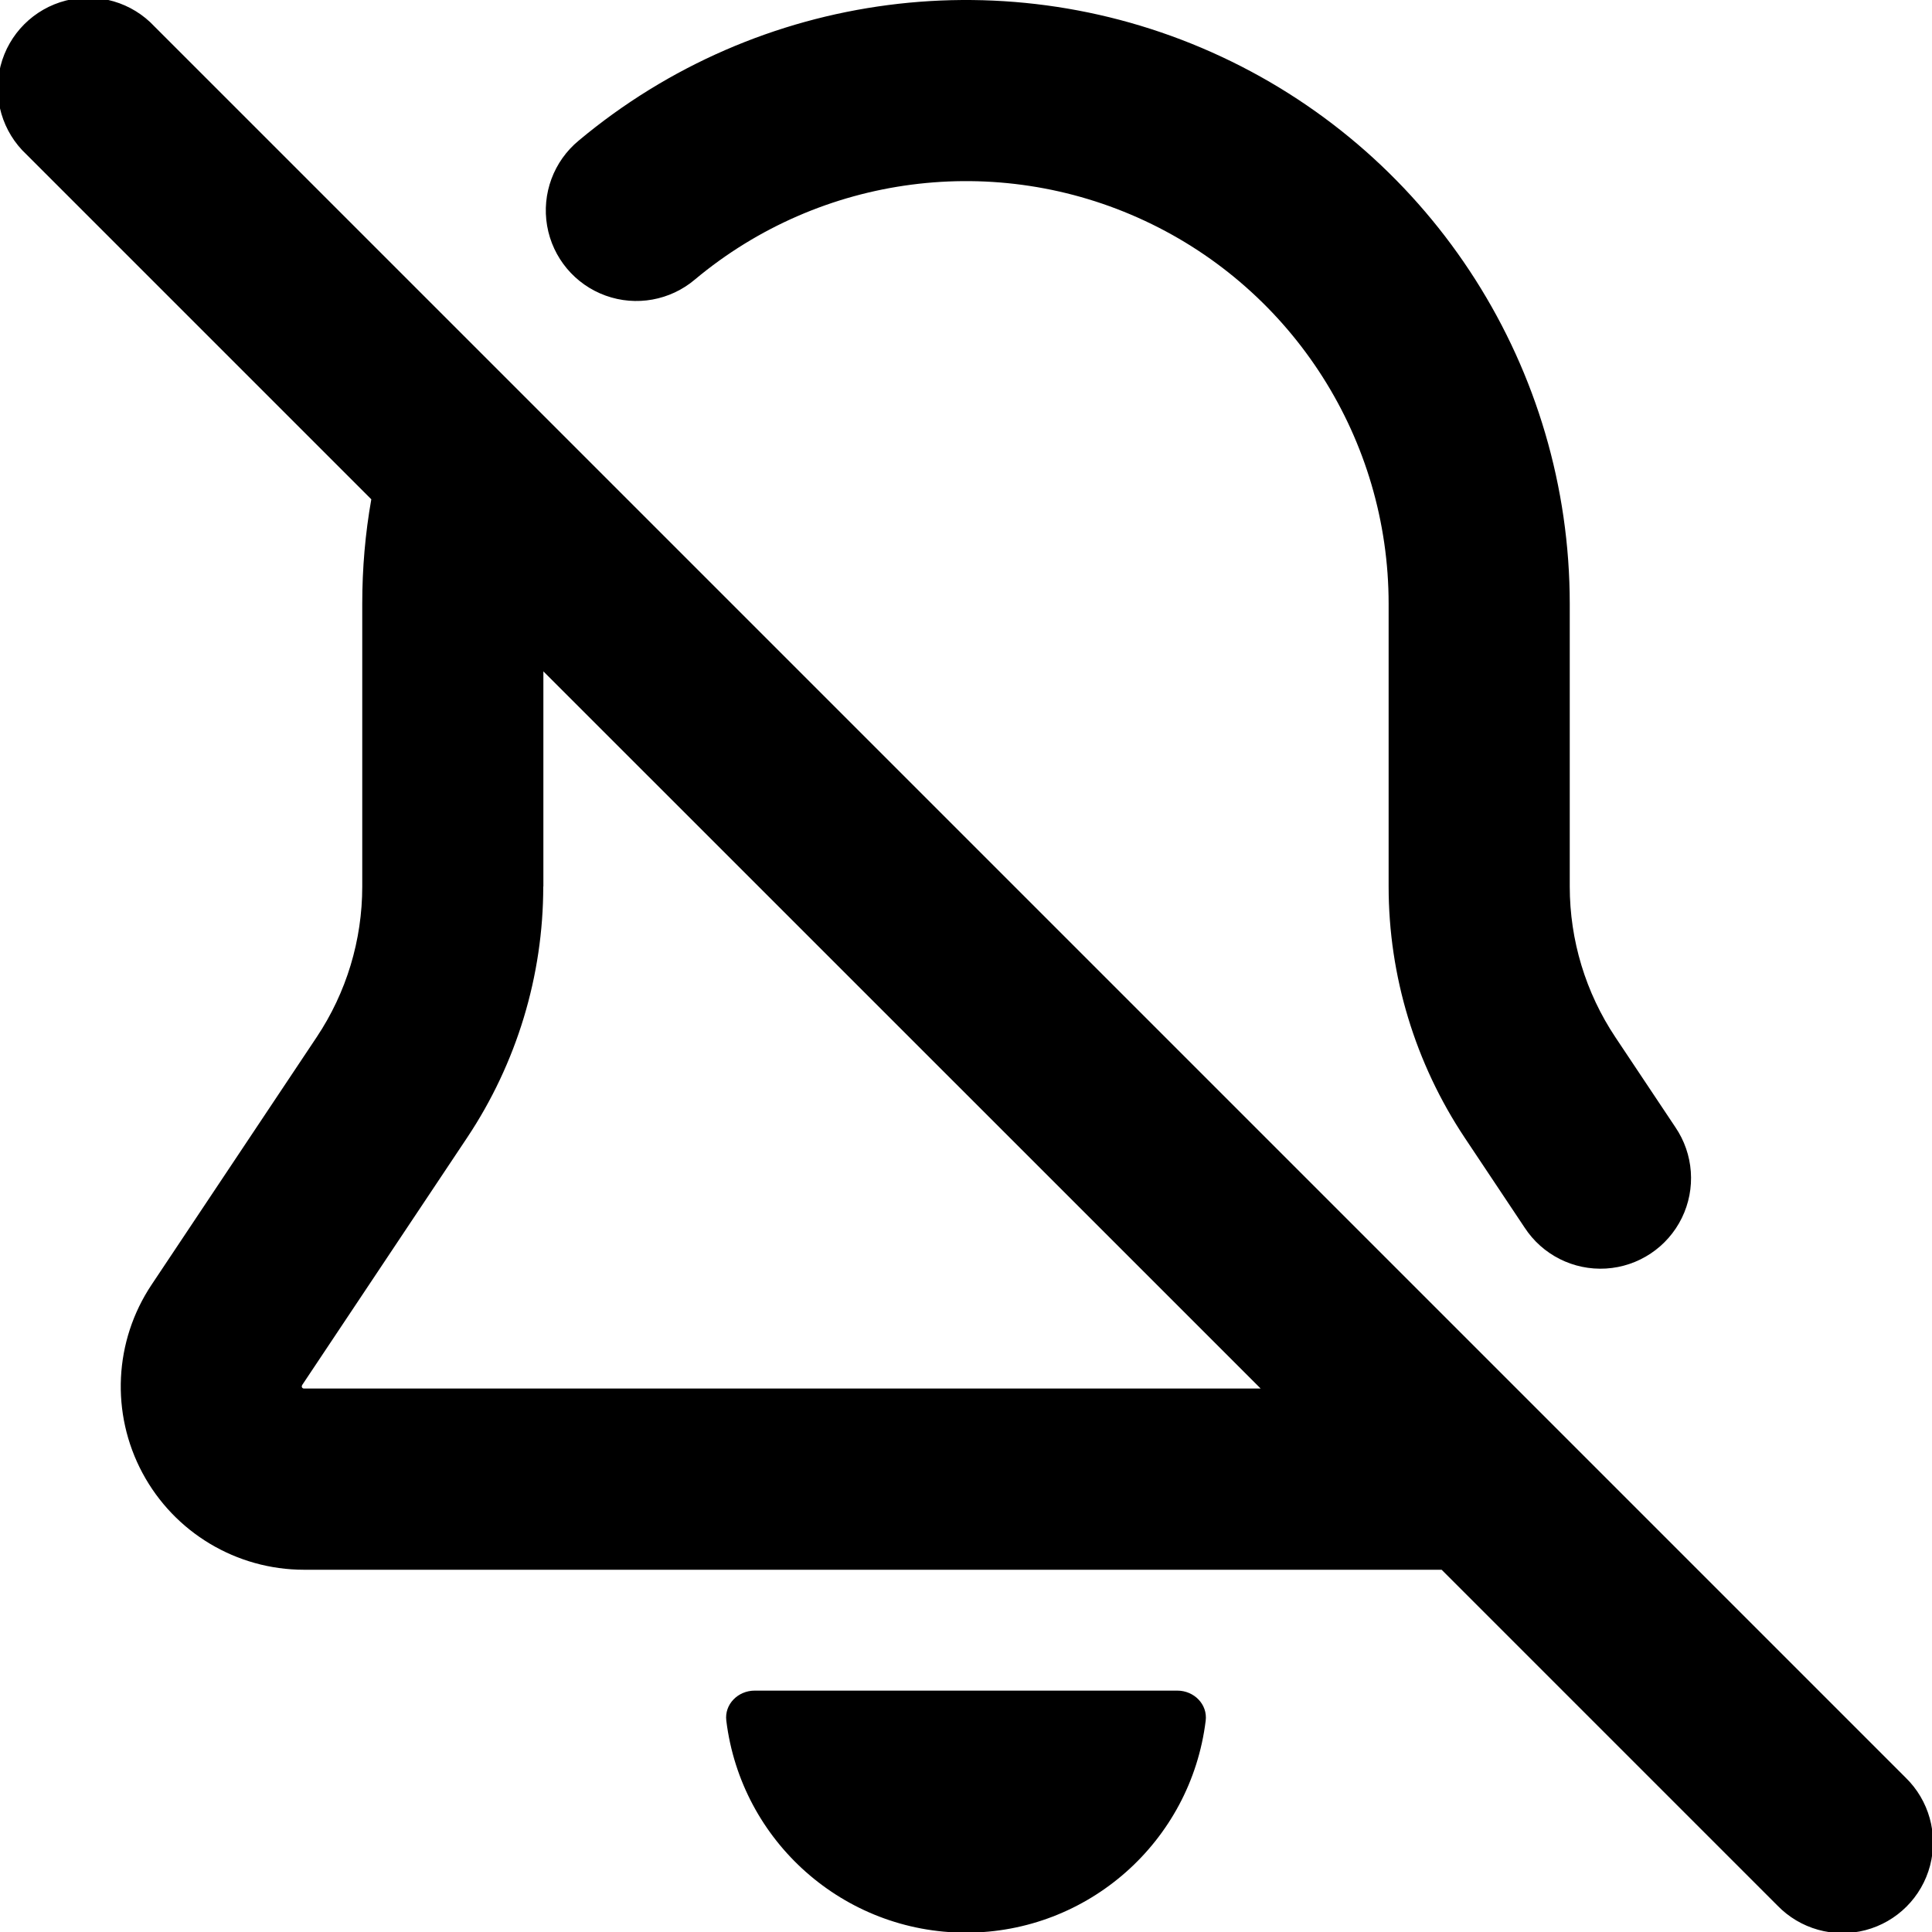
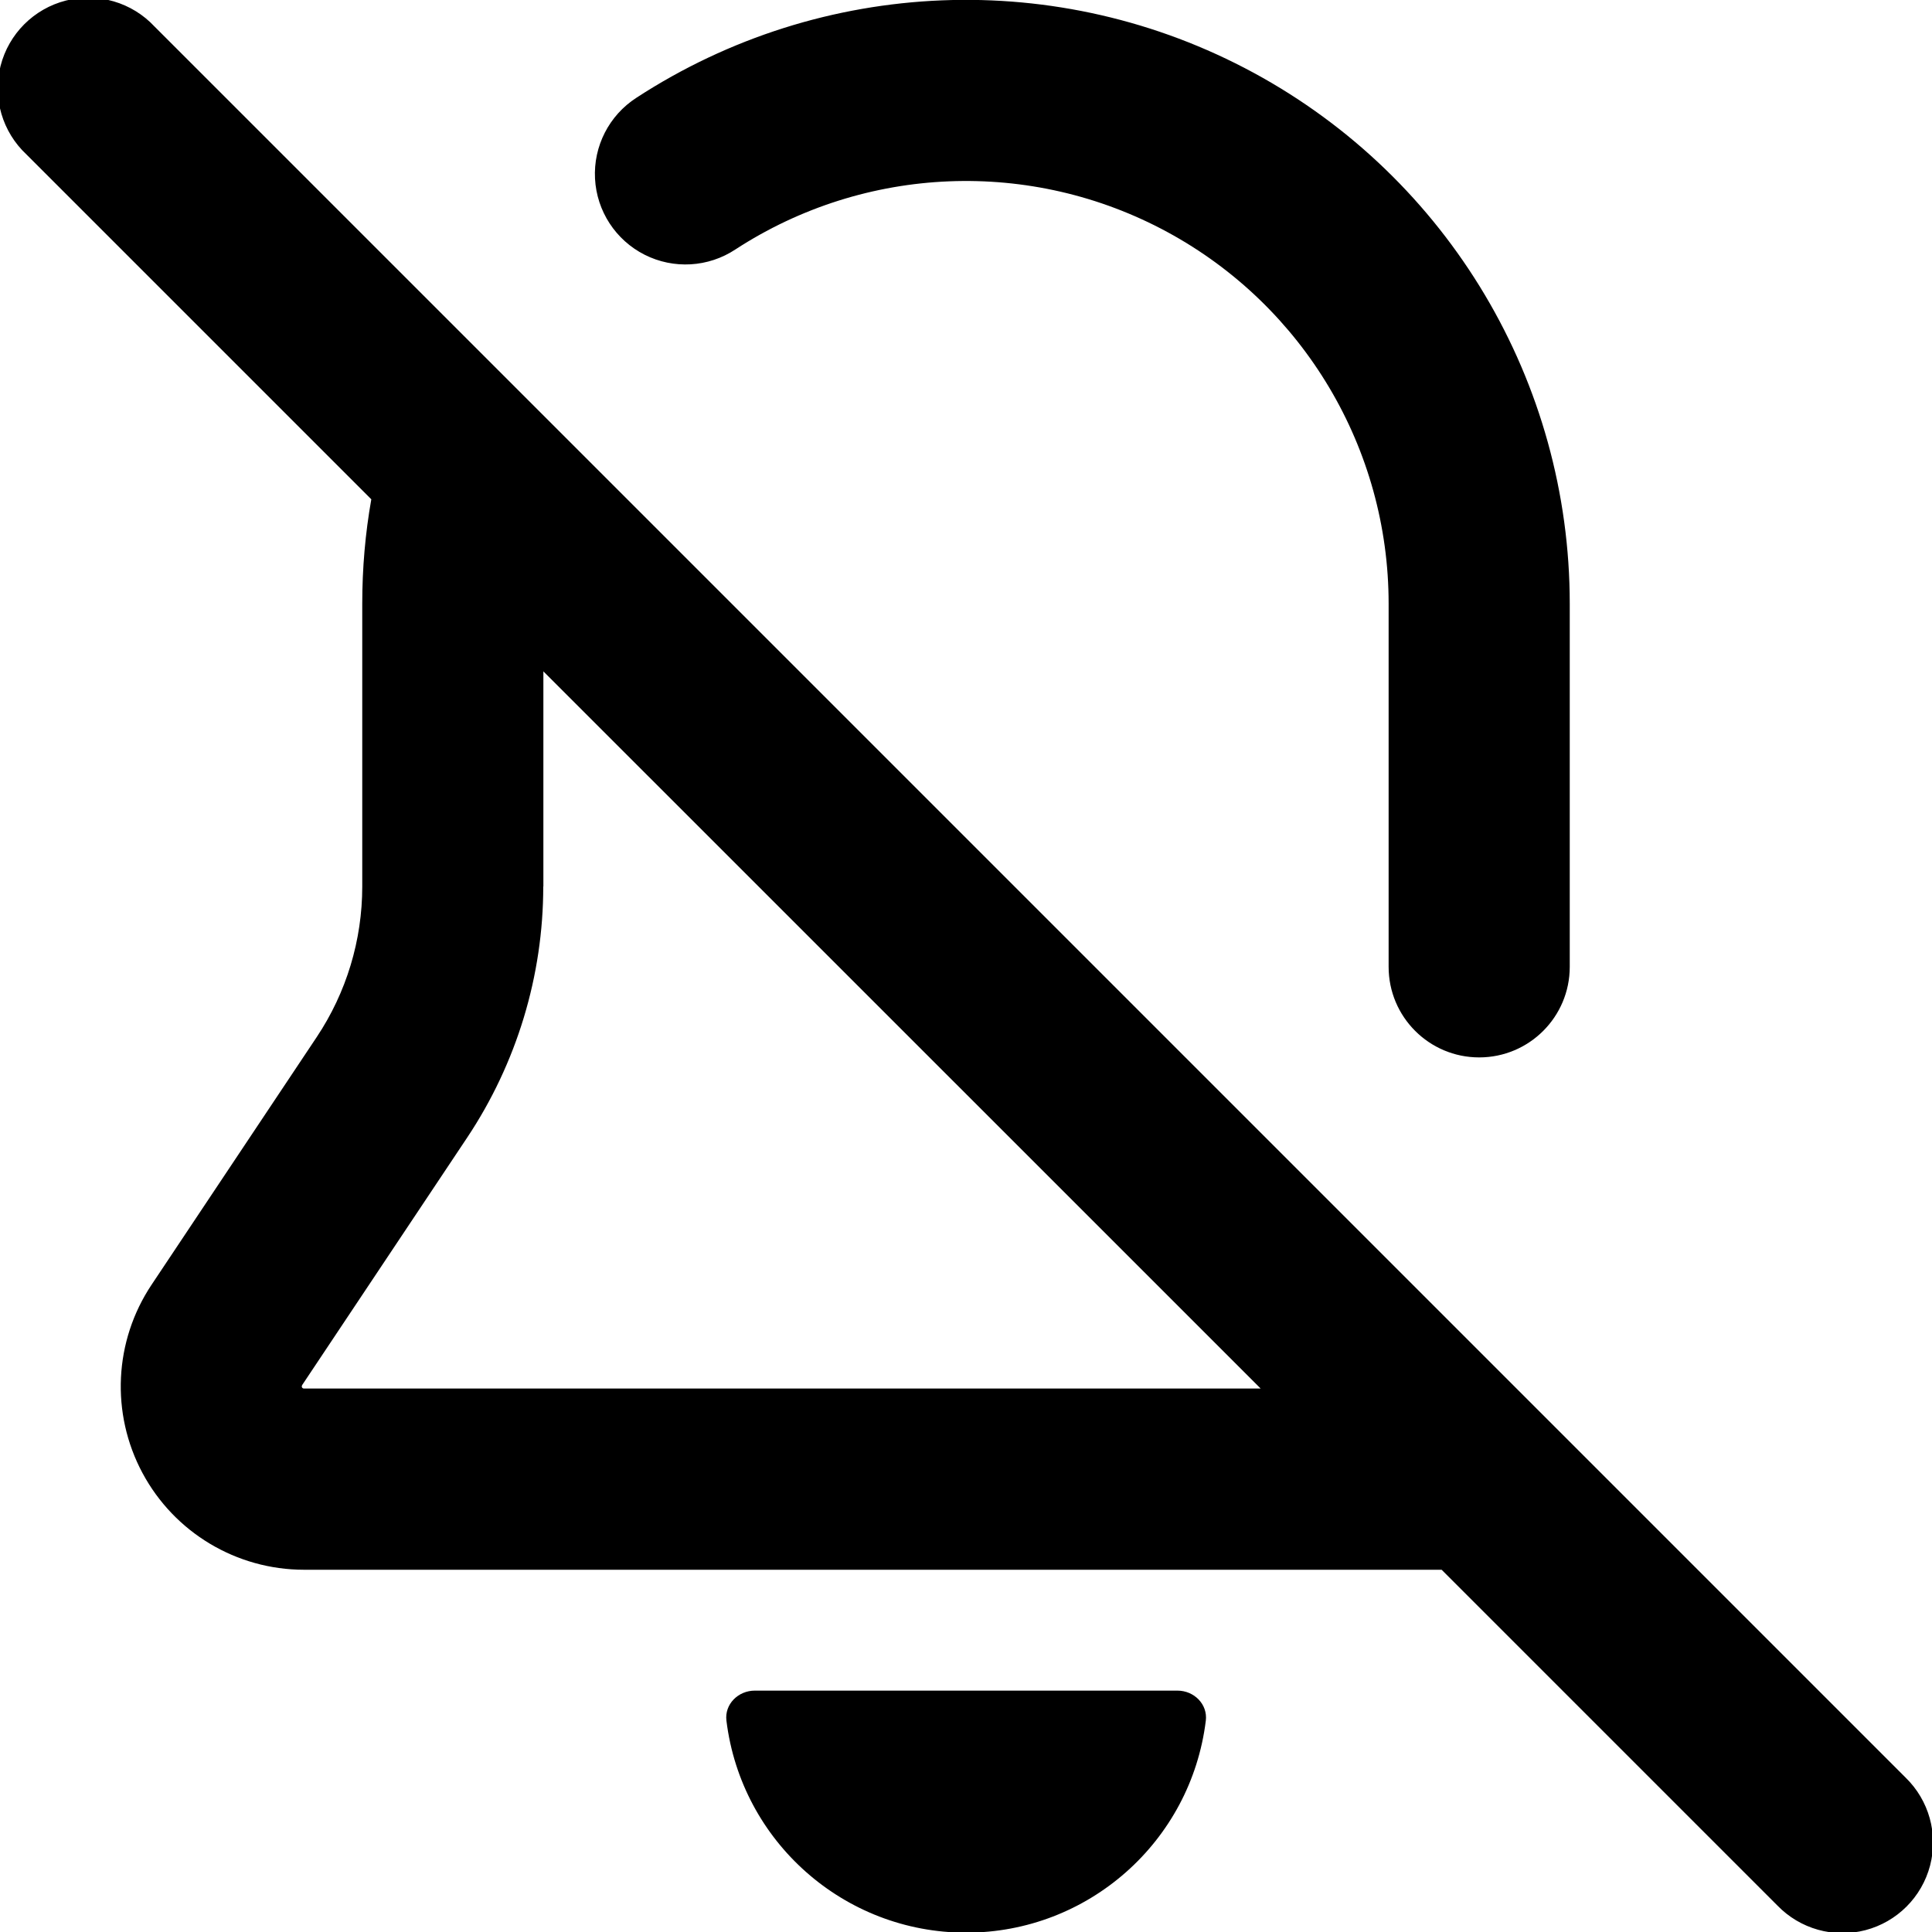
<svg xmlns="http://www.w3.org/2000/svg" width="16" height="16" viewBox="0 0 16 16">
-   <path fill-rule="evenodd" clip-rule="evenodd" d="M1.28.22A.75.75 0 10.22 1.28l2.855 2.855C3.025 4.417 3 4.705 3 5v2.342c0 .444-.131.878-.378 1.248l-1.367 2.05A1.518 1.518 0 002.518 13h9.421l2.78 2.78a.75.75 0 101.061-1.06L1.28.22zM4.5 7.342V5.56l5.94 5.939H2.517l-.007-.001a.017.017 0 01-.006-.004.018.018 0 01-.004-.006.016.016 0 01-.001-.007l.003-.01 1.367-2.05c.41-.616.63-1.34.63-2.08zm1.256-5.028A3.5 3.5 0 0111.5 5v2.342c0 .74.22 1.464.63 2.08l.496.744a.75.75 0 101.248-.832l-.496-.744A2.25 2.25 0 0113 7.342V5a5 5 0 00-8.207-3.836.75.75 0 10.963 1.15zM9.985 14.25a2 2 0 01-3.97 0c-.017-.136.097-.249.235-.249h3.5c.138 0 .252.113.235.25z" />
+   <path fill-rule="evenodd" clip-rule="evenodd" d="M1.28.22A.75.75 0 10.22 1.28l2.855 2.855C3.025 4.417 3 4.705 3 5v2.342c0 .444-.131.878-.378 1.248l-1.367 2.05A1.518 1.518 0 002.518 13h9.421l2.78 2.78a.75.75 0 101.061-1.06L1.28.22zM4.5 7.342V5.56l5.94 5.939H2.517l-.007-.001a.017.017 0 01-.006-.004.018.018 0 01-.004-.006.016.016 0 01-.001-.007l.003-.01 1.367-2.05c.41-.616.63-1.34.63-2.08zm1.59-5.276A3.5 3.5 0 0111.5 5v3.007a.75.75 0 001.5 0V5A5 5 0 005.27.81a.75.75 0 10.82 1.256zM9.986 14.25a2 2 0 01-3.97 0c-.017-.136.097-.249.235-.249h3.5c.138 0 .252.113.235.25z" />
</svg>
